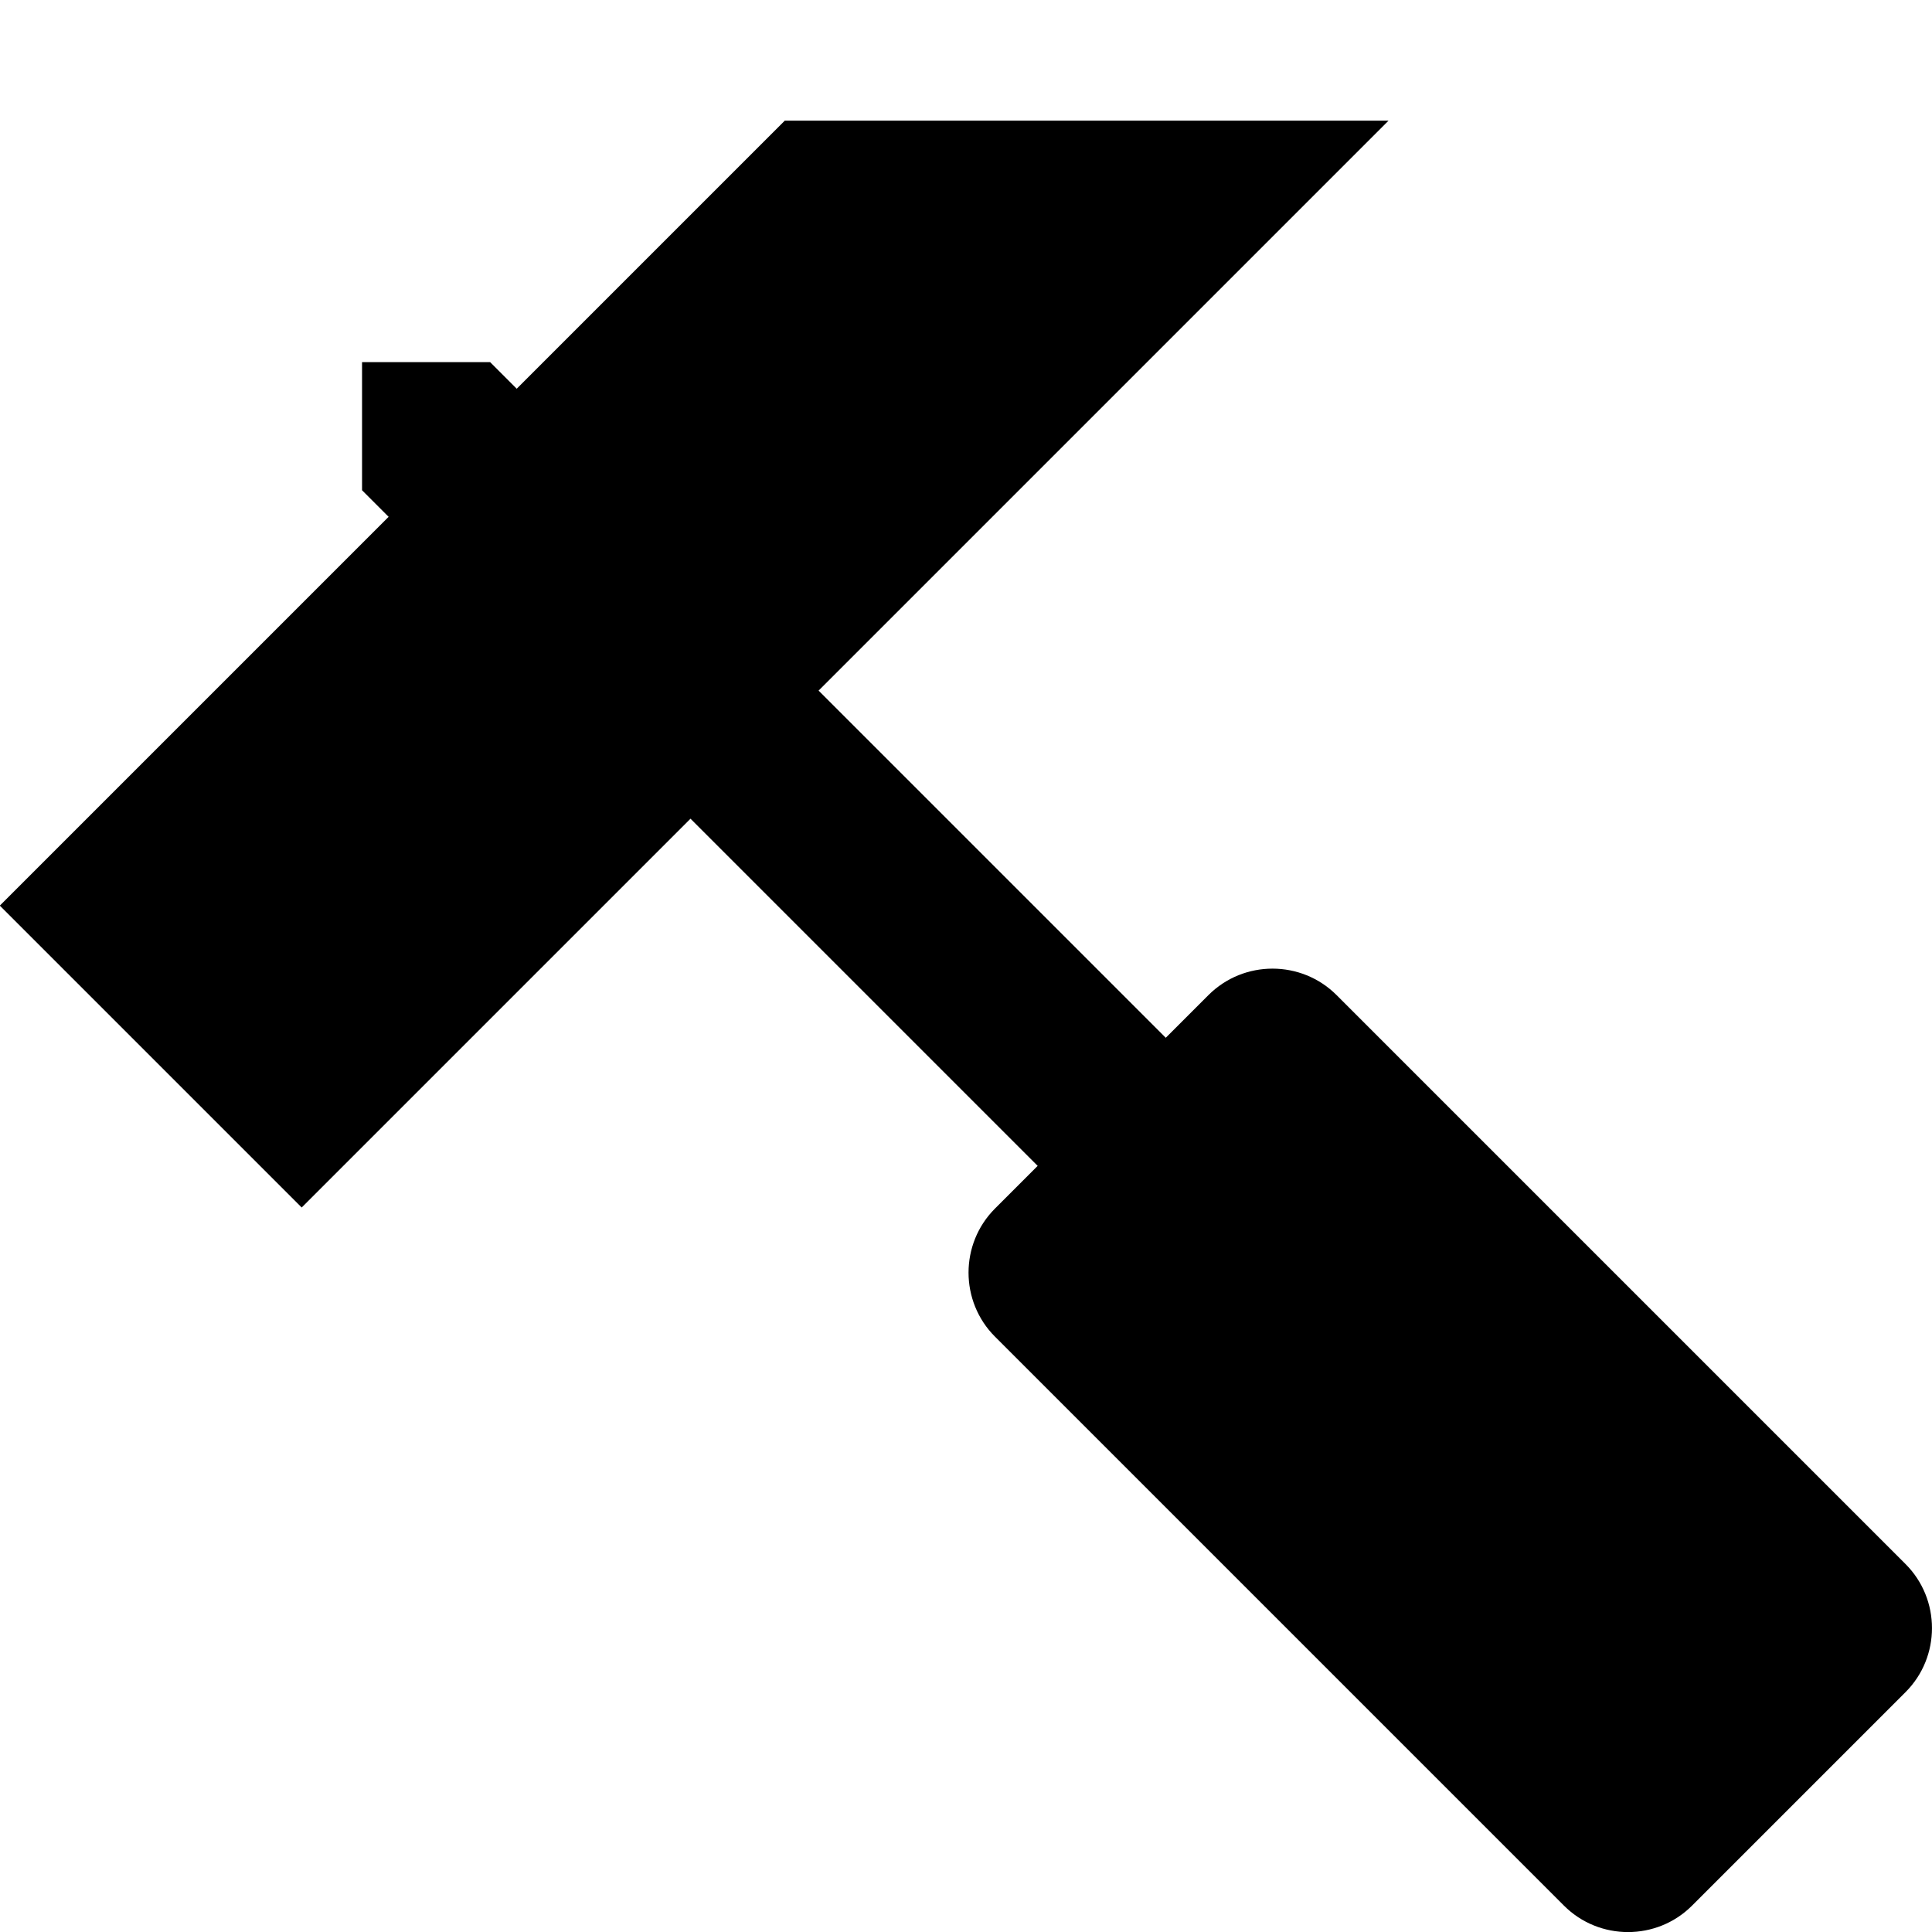
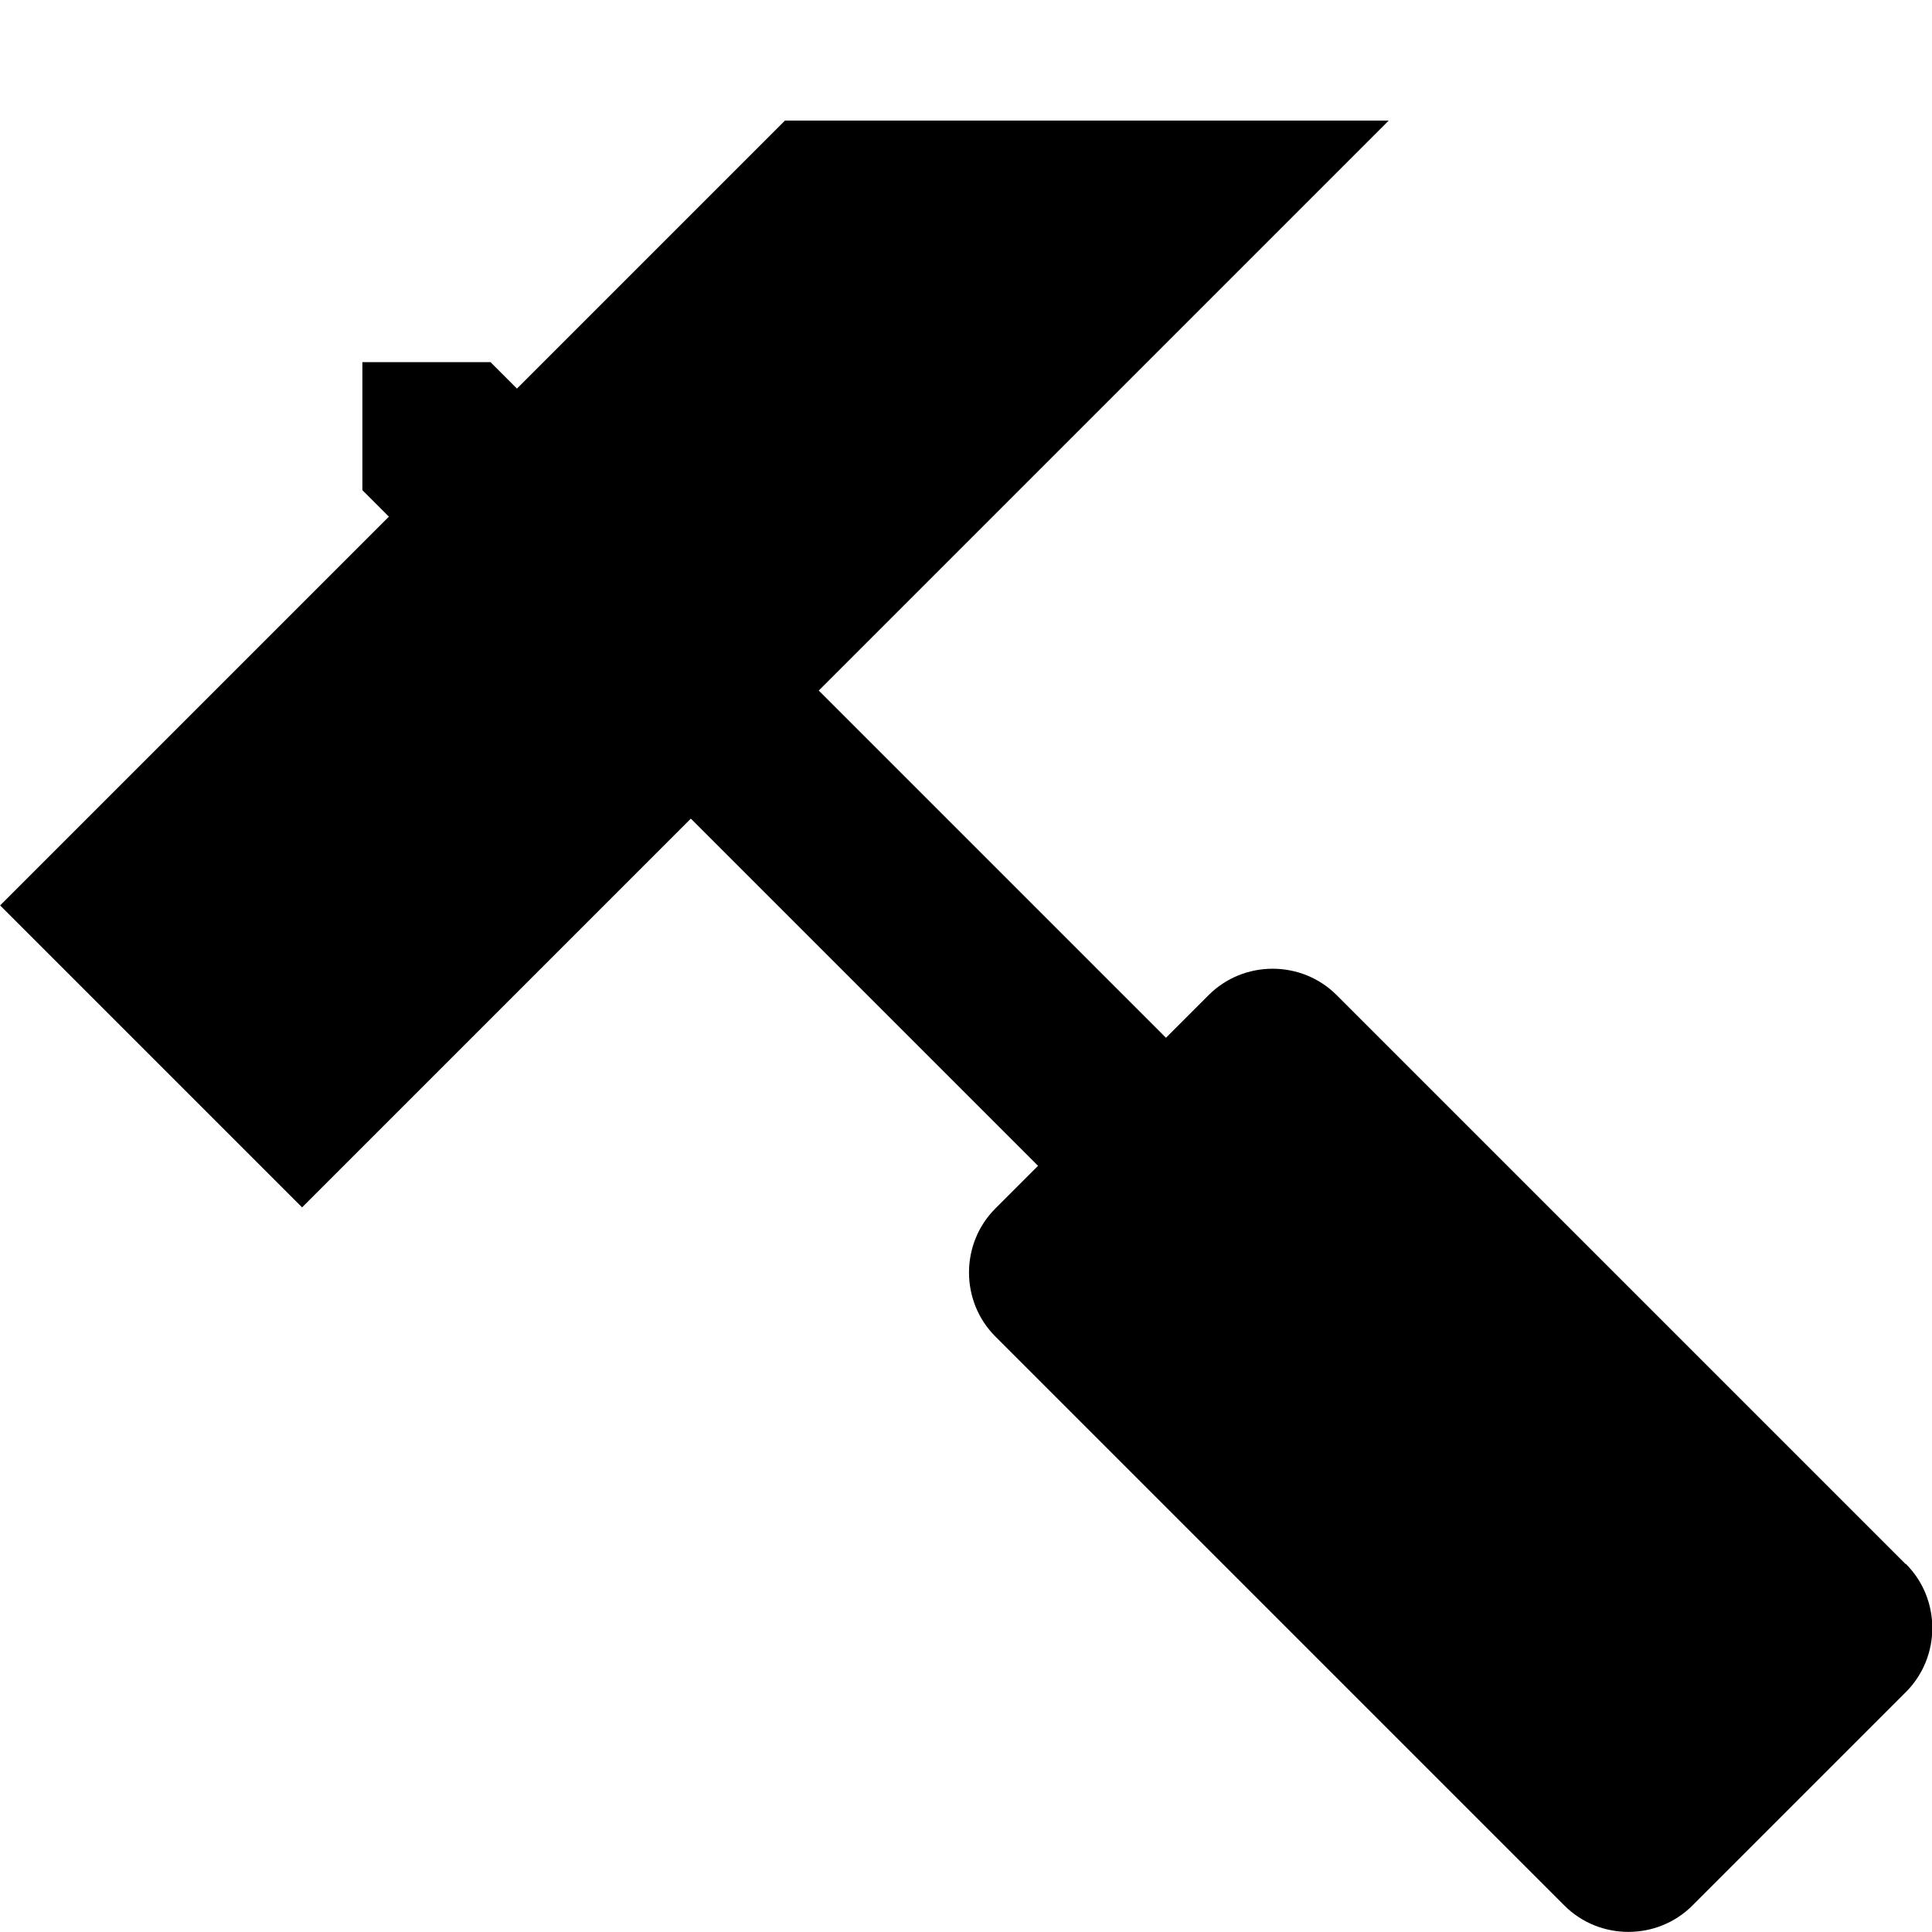
- <svg xmlns="http://www.w3.org/2000/svg" version="1.1" width="20" height="20" viewBox="0 0 20 20">
-   <path d="M19.726 16.191l-5.89-5.89c-0.365-0.365-0.961-0.365-1.326 0l-0.442 0.442-3.594-3.594 5.9-5.9h-6.25l-2.775 2.775-0.275-0.275h-1.326v1.326l0.275 0.275-4.025 4.025 3.125 3.125 4.025-4.025 3.594 3.594-0.442 0.442c-0.365 0.365-0.365 0.961 0 1.326l5.89 5.89c0.365 0.365 0.961 0.365 1.326 0l2.21-2.21c0.365-0.365 0.365-0.961 0-1.326z" />
+ <svg xmlns="http://www.w3.org/2000/svg" version="1.1" width="14" height="14" viewBox="0 0 14 14">
+   <path d="M13.809 11.334l-4.123-4.123c-0.255-0.255-0.673-0.255-0.928 0l-0.309 0.309-2.516-2.516 4.13-4.13h-4.375l-1.942 1.942-0.192-0.192h-0.928v0.928l0.192 0.192-2.817 2.817 2.188 2.188 2.817-2.817 2.516 2.516-0.309 0.309c-0.255 0.255-0.255 0.673 0 0.928l4.123 4.123c0.255 0.255 0.673 0.255 0.928 0l1.547-1.547c0.255-0.255 0.255-0.673 0-0.928z" />
</svg>
